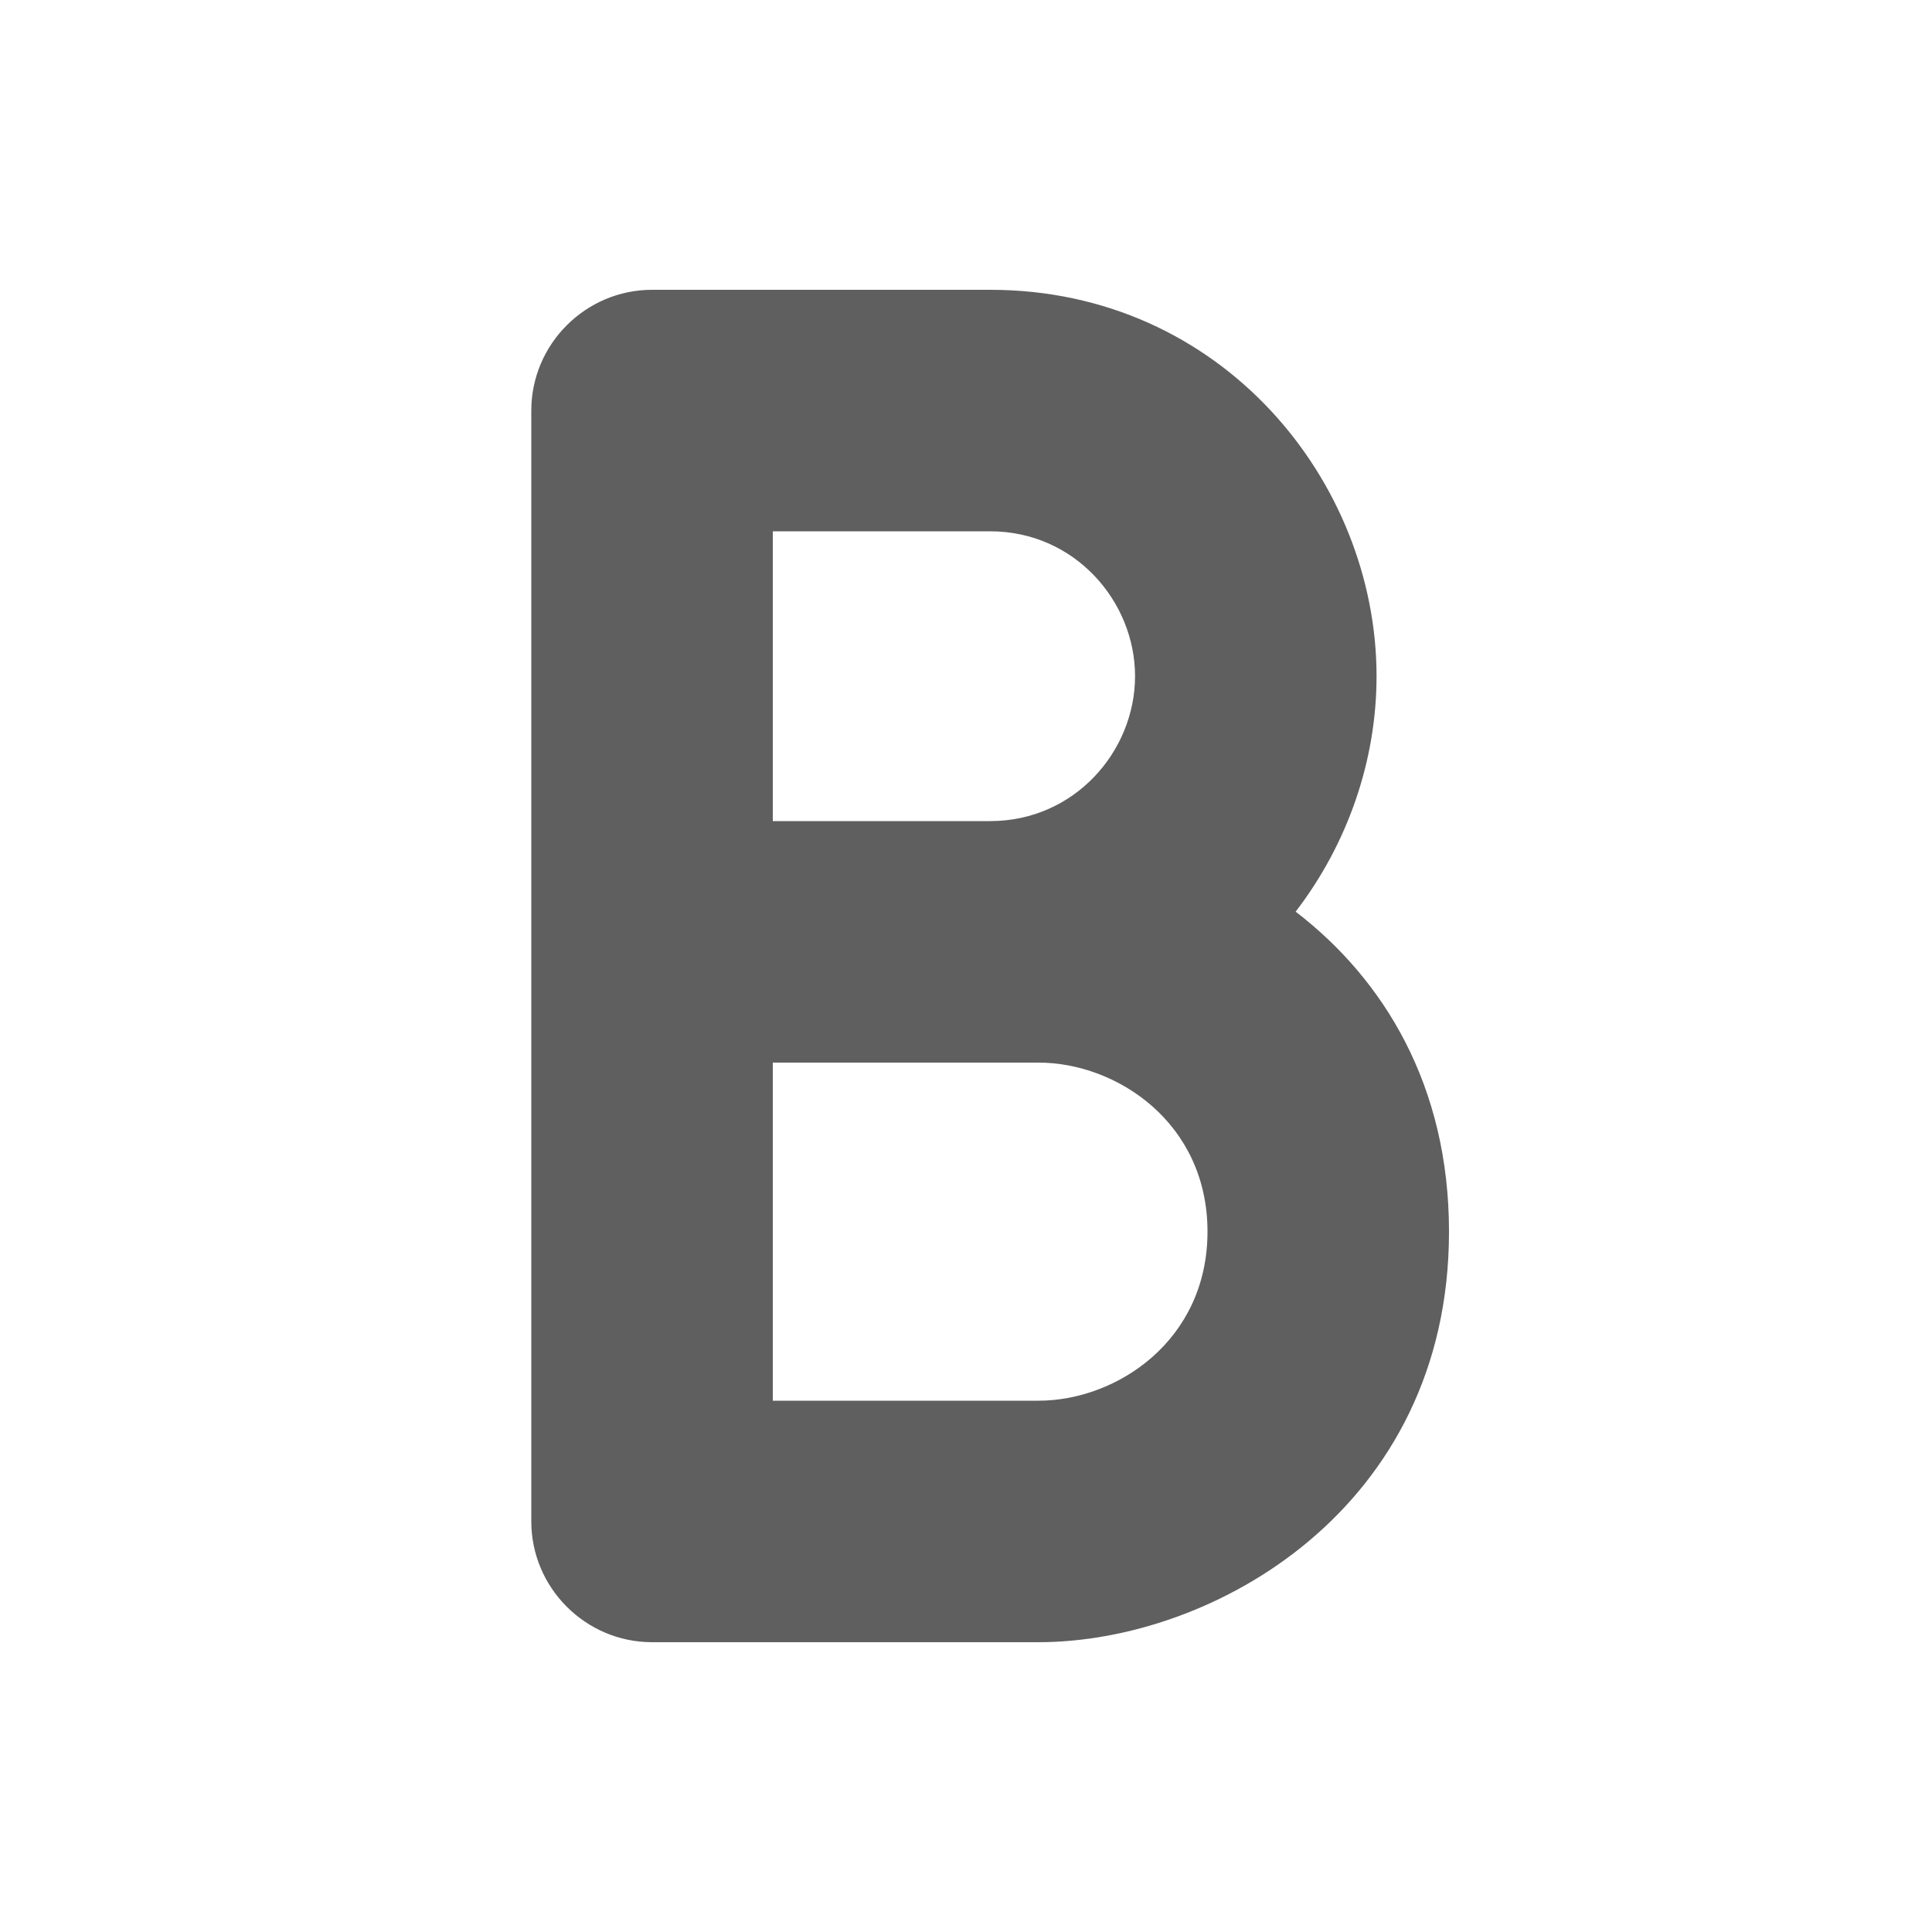
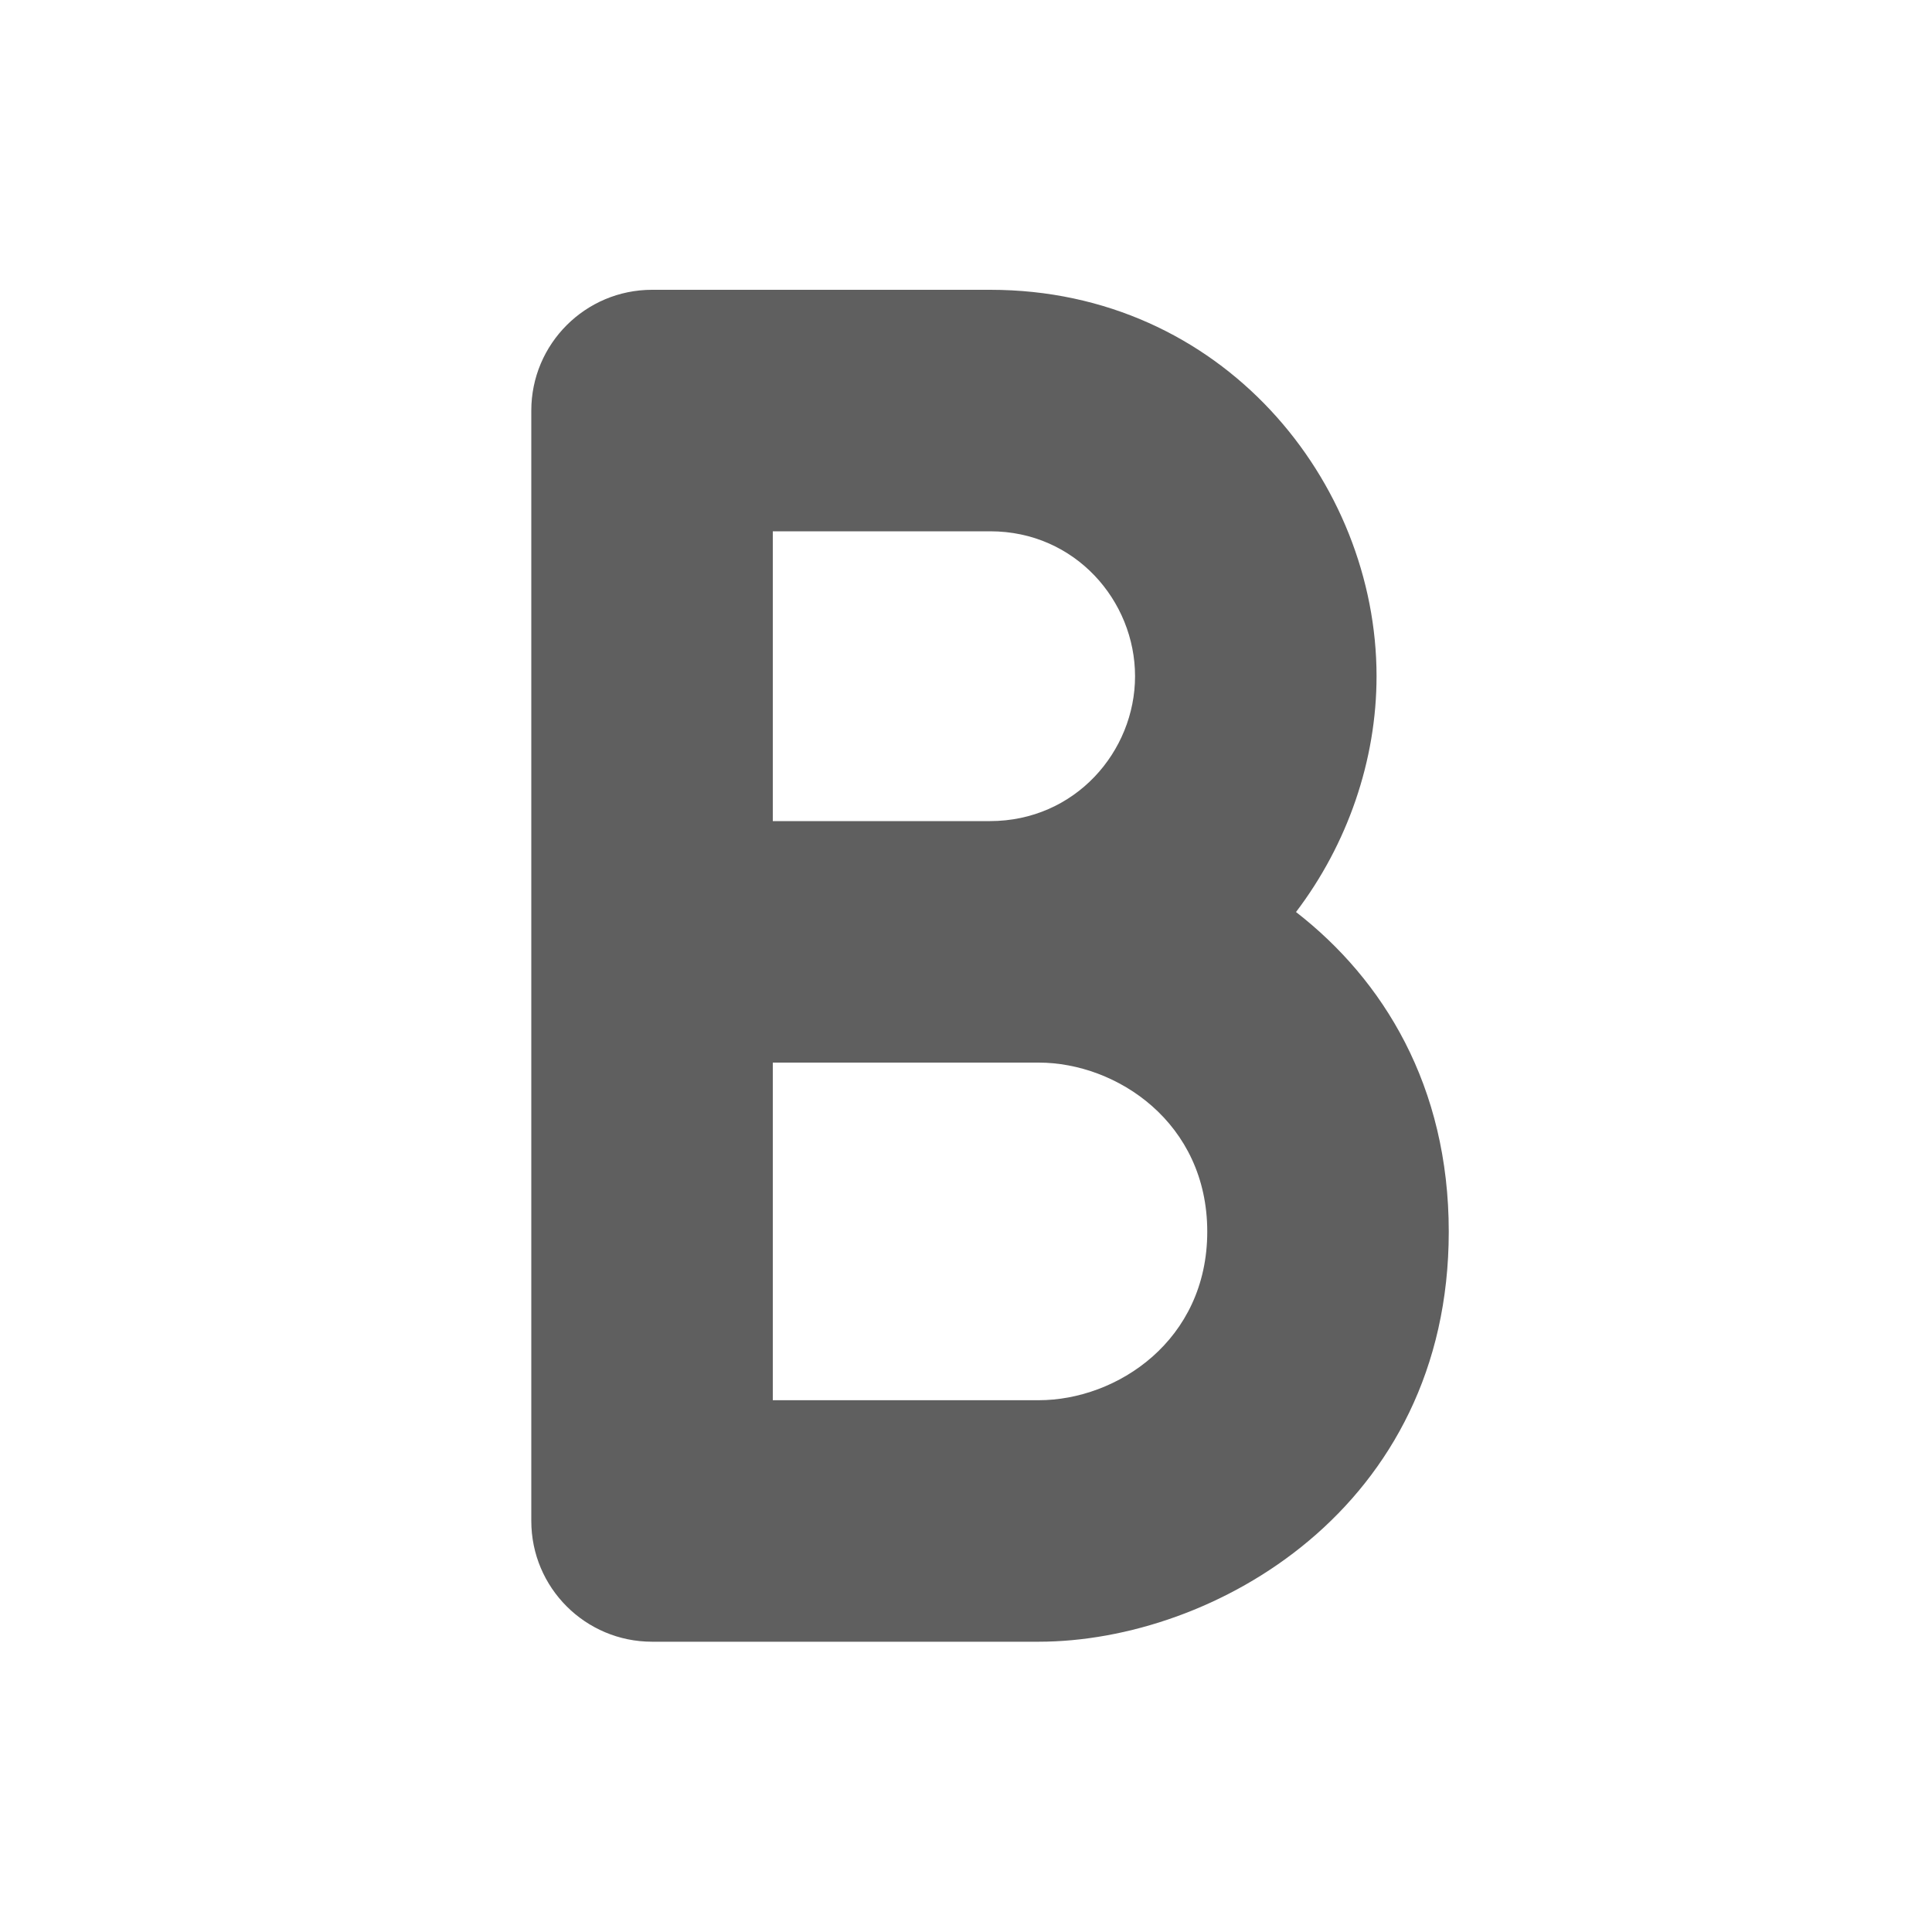
- <svg xmlns="http://www.w3.org/2000/svg" width="16" height="16" viewBox="0 0 16 16" fill="none">
+ <svg xmlns="http://www.w3.org/2000/svg" preserveAspectRatio="none" overflow="visible" style="display: block;" width="16" height="16" viewBox="0 0 16 16" fill="none">
  <g id="emph">
-     <path d="M0 1C0 0.45 0.45 0 1 0L3.8 0C5.72 0 7 1.59 7 3.2C7 3.9 6.76 4.59 6.33 5.15C7.06 5.71 7.6 6.59 7.6 7.8C7.6 10.09 5.65 11.2 4.2 11.2L1 11.2C0.45 11.2 0 10.75 0 10.2L0 1ZM2 6.4L2 9.2L4.2 9.2C4.85 9.2 5.6 8.7 5.6 7.8C5.6 6.9 4.85 6.4 4.2 6.4L2 6.4ZM2 4.4L3.8 4.4C4.5 4.4 5 3.82 5 3.2C5 2.58 4.5 2 3.8 2L2 2L2 4.4Z" fill="#5F5F5F" transform="translate(4.4 2.4)" />
+     <path id="Vector" d="M4.4 3.4C4.4 2.848 4.848 2.4 5.4 2.4H8.201C10.123 2.4 11.4 3.99 11.4 5.6C11.4 6.297 11.16 6.991 10.733 7.553C11.456 8.114 11.998 8.994 11.998 10.2C11.998 12.491 10.048 13.596 8.602 13.596H5.4C4.848 13.596 4.4 13.149 4.4 12.596V3.4ZM6.4 8.8V11.596H8.602C9.251 11.596 9.998 11.101 9.998 10.2C9.998 9.297 9.248 8.8 8.602 8.8H6.4ZM6.4 6.8H8.198C8.904 6.8 9.4 6.223 9.4 5.6C9.4 4.976 8.904 4.4 8.201 4.4H6.4V6.8Z" fill="#5F5F5F" />
  </g>
</svg>
